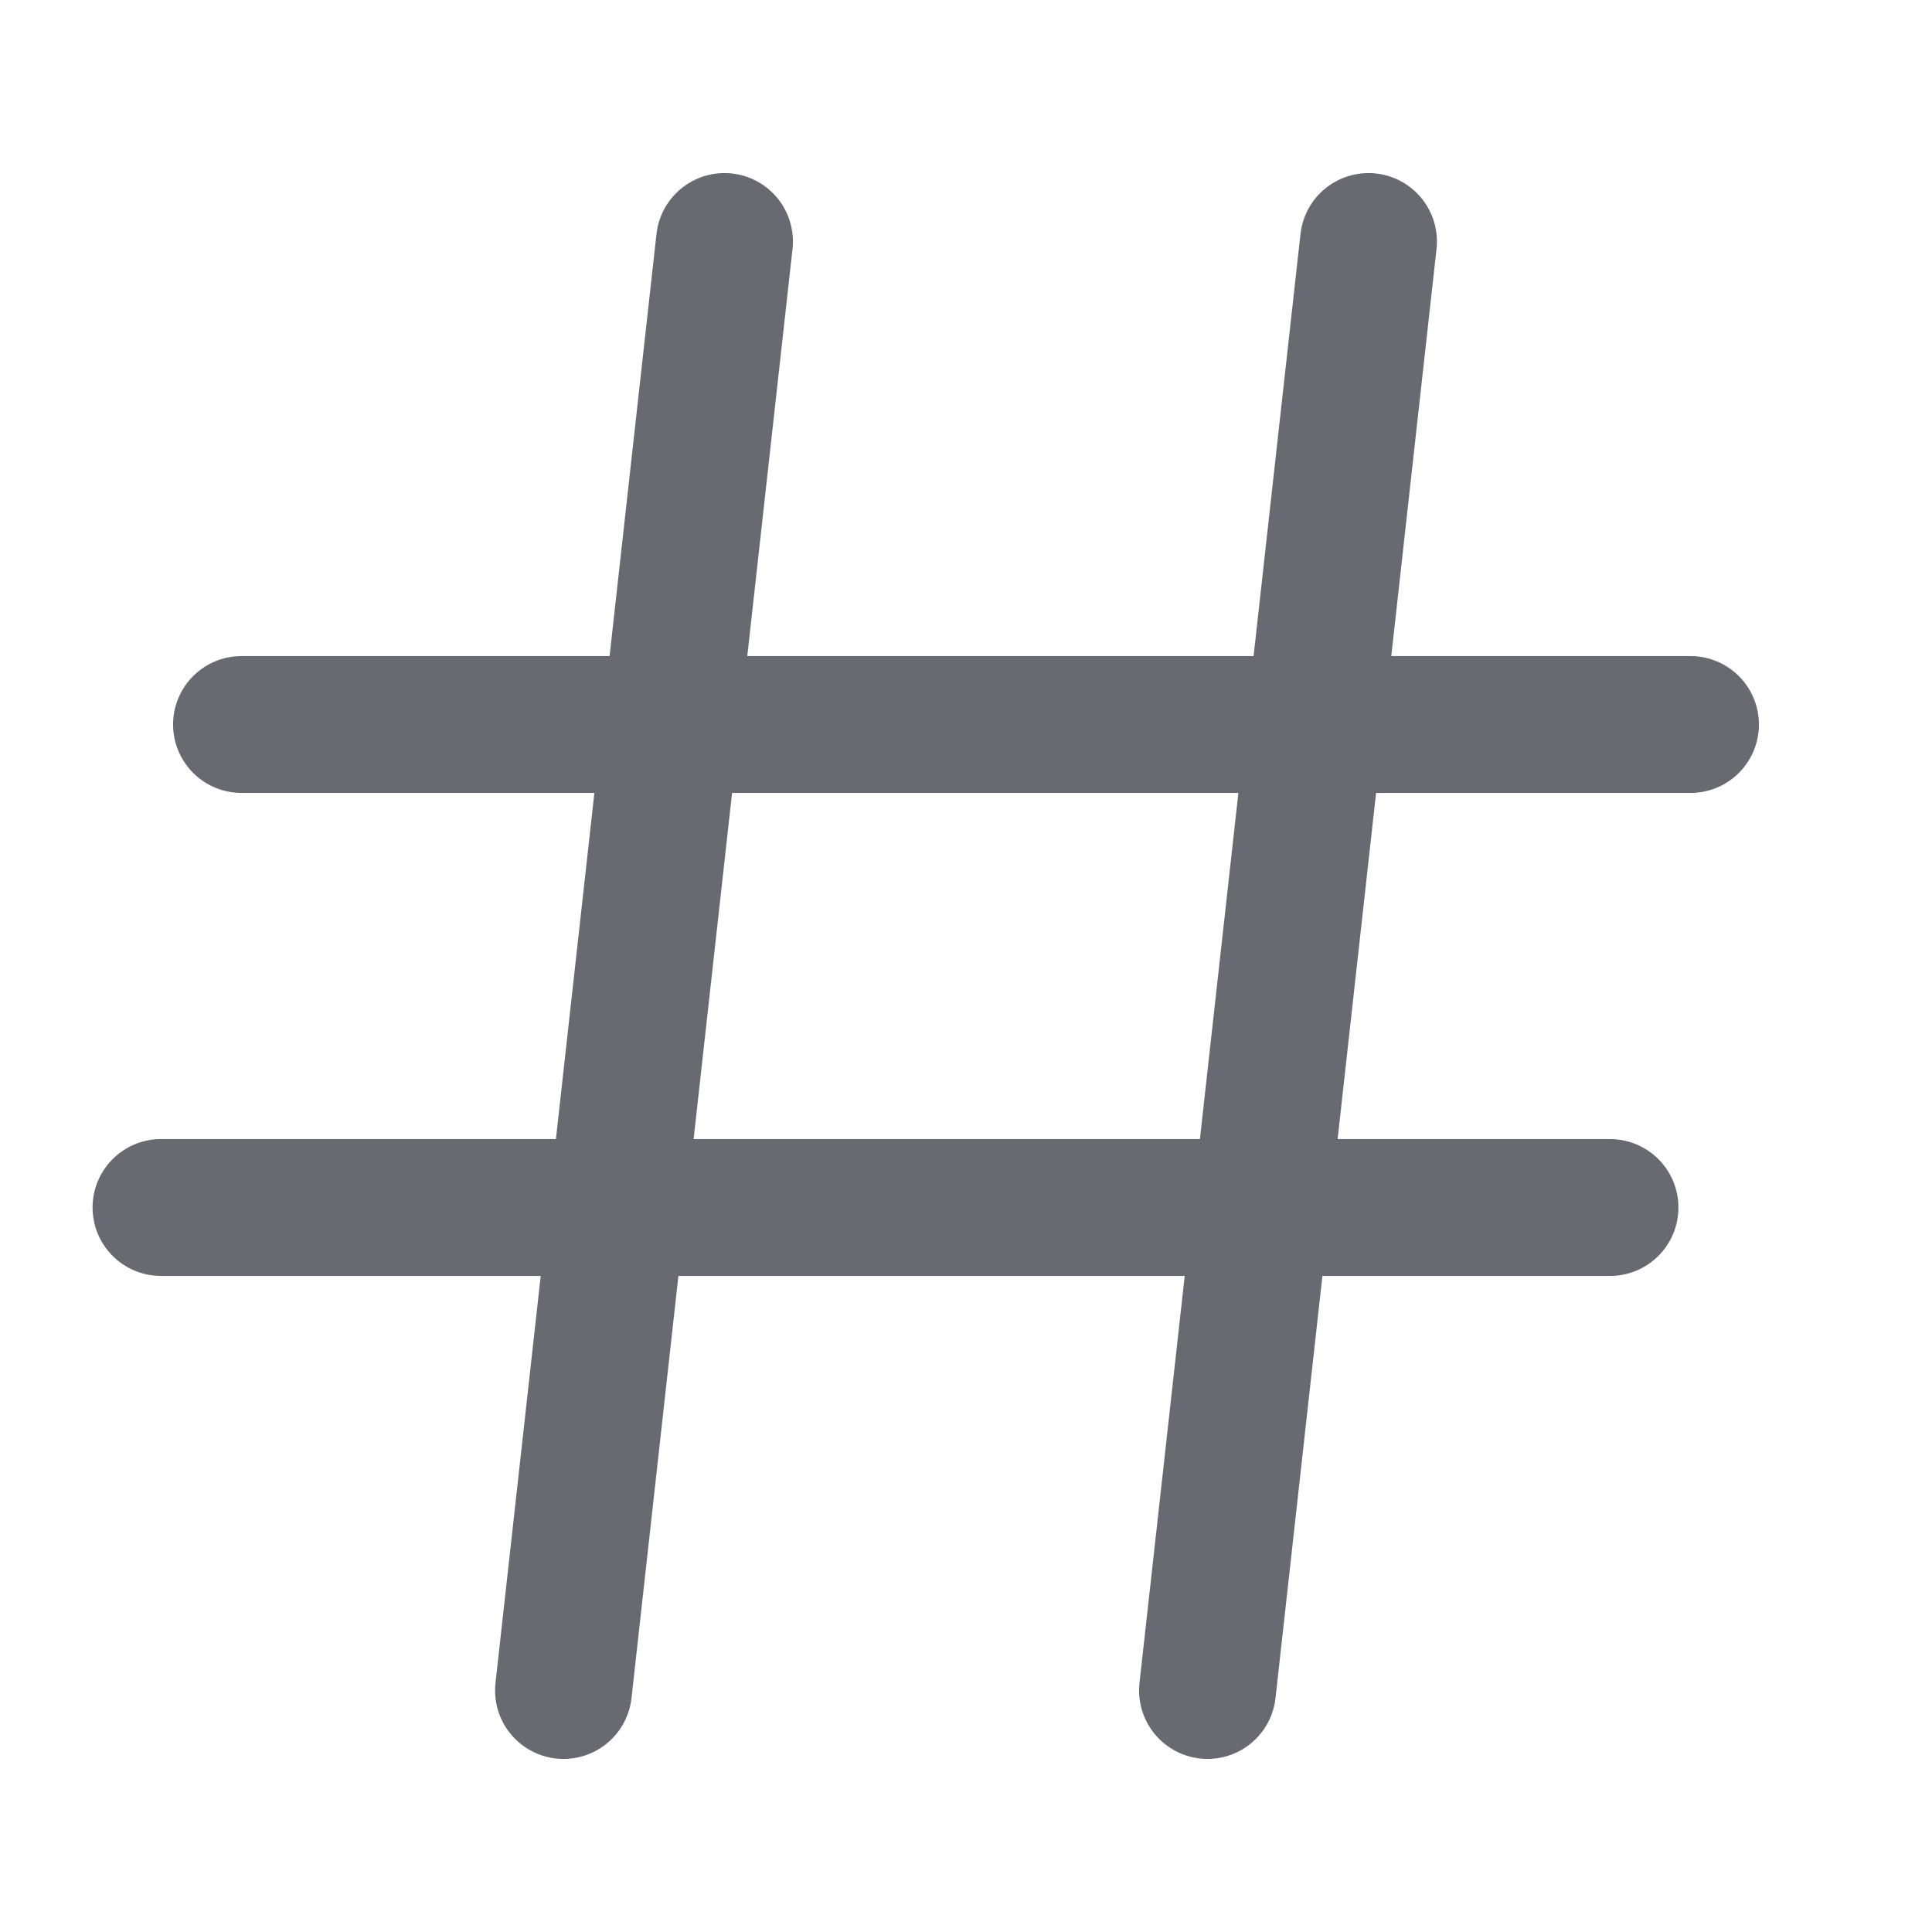
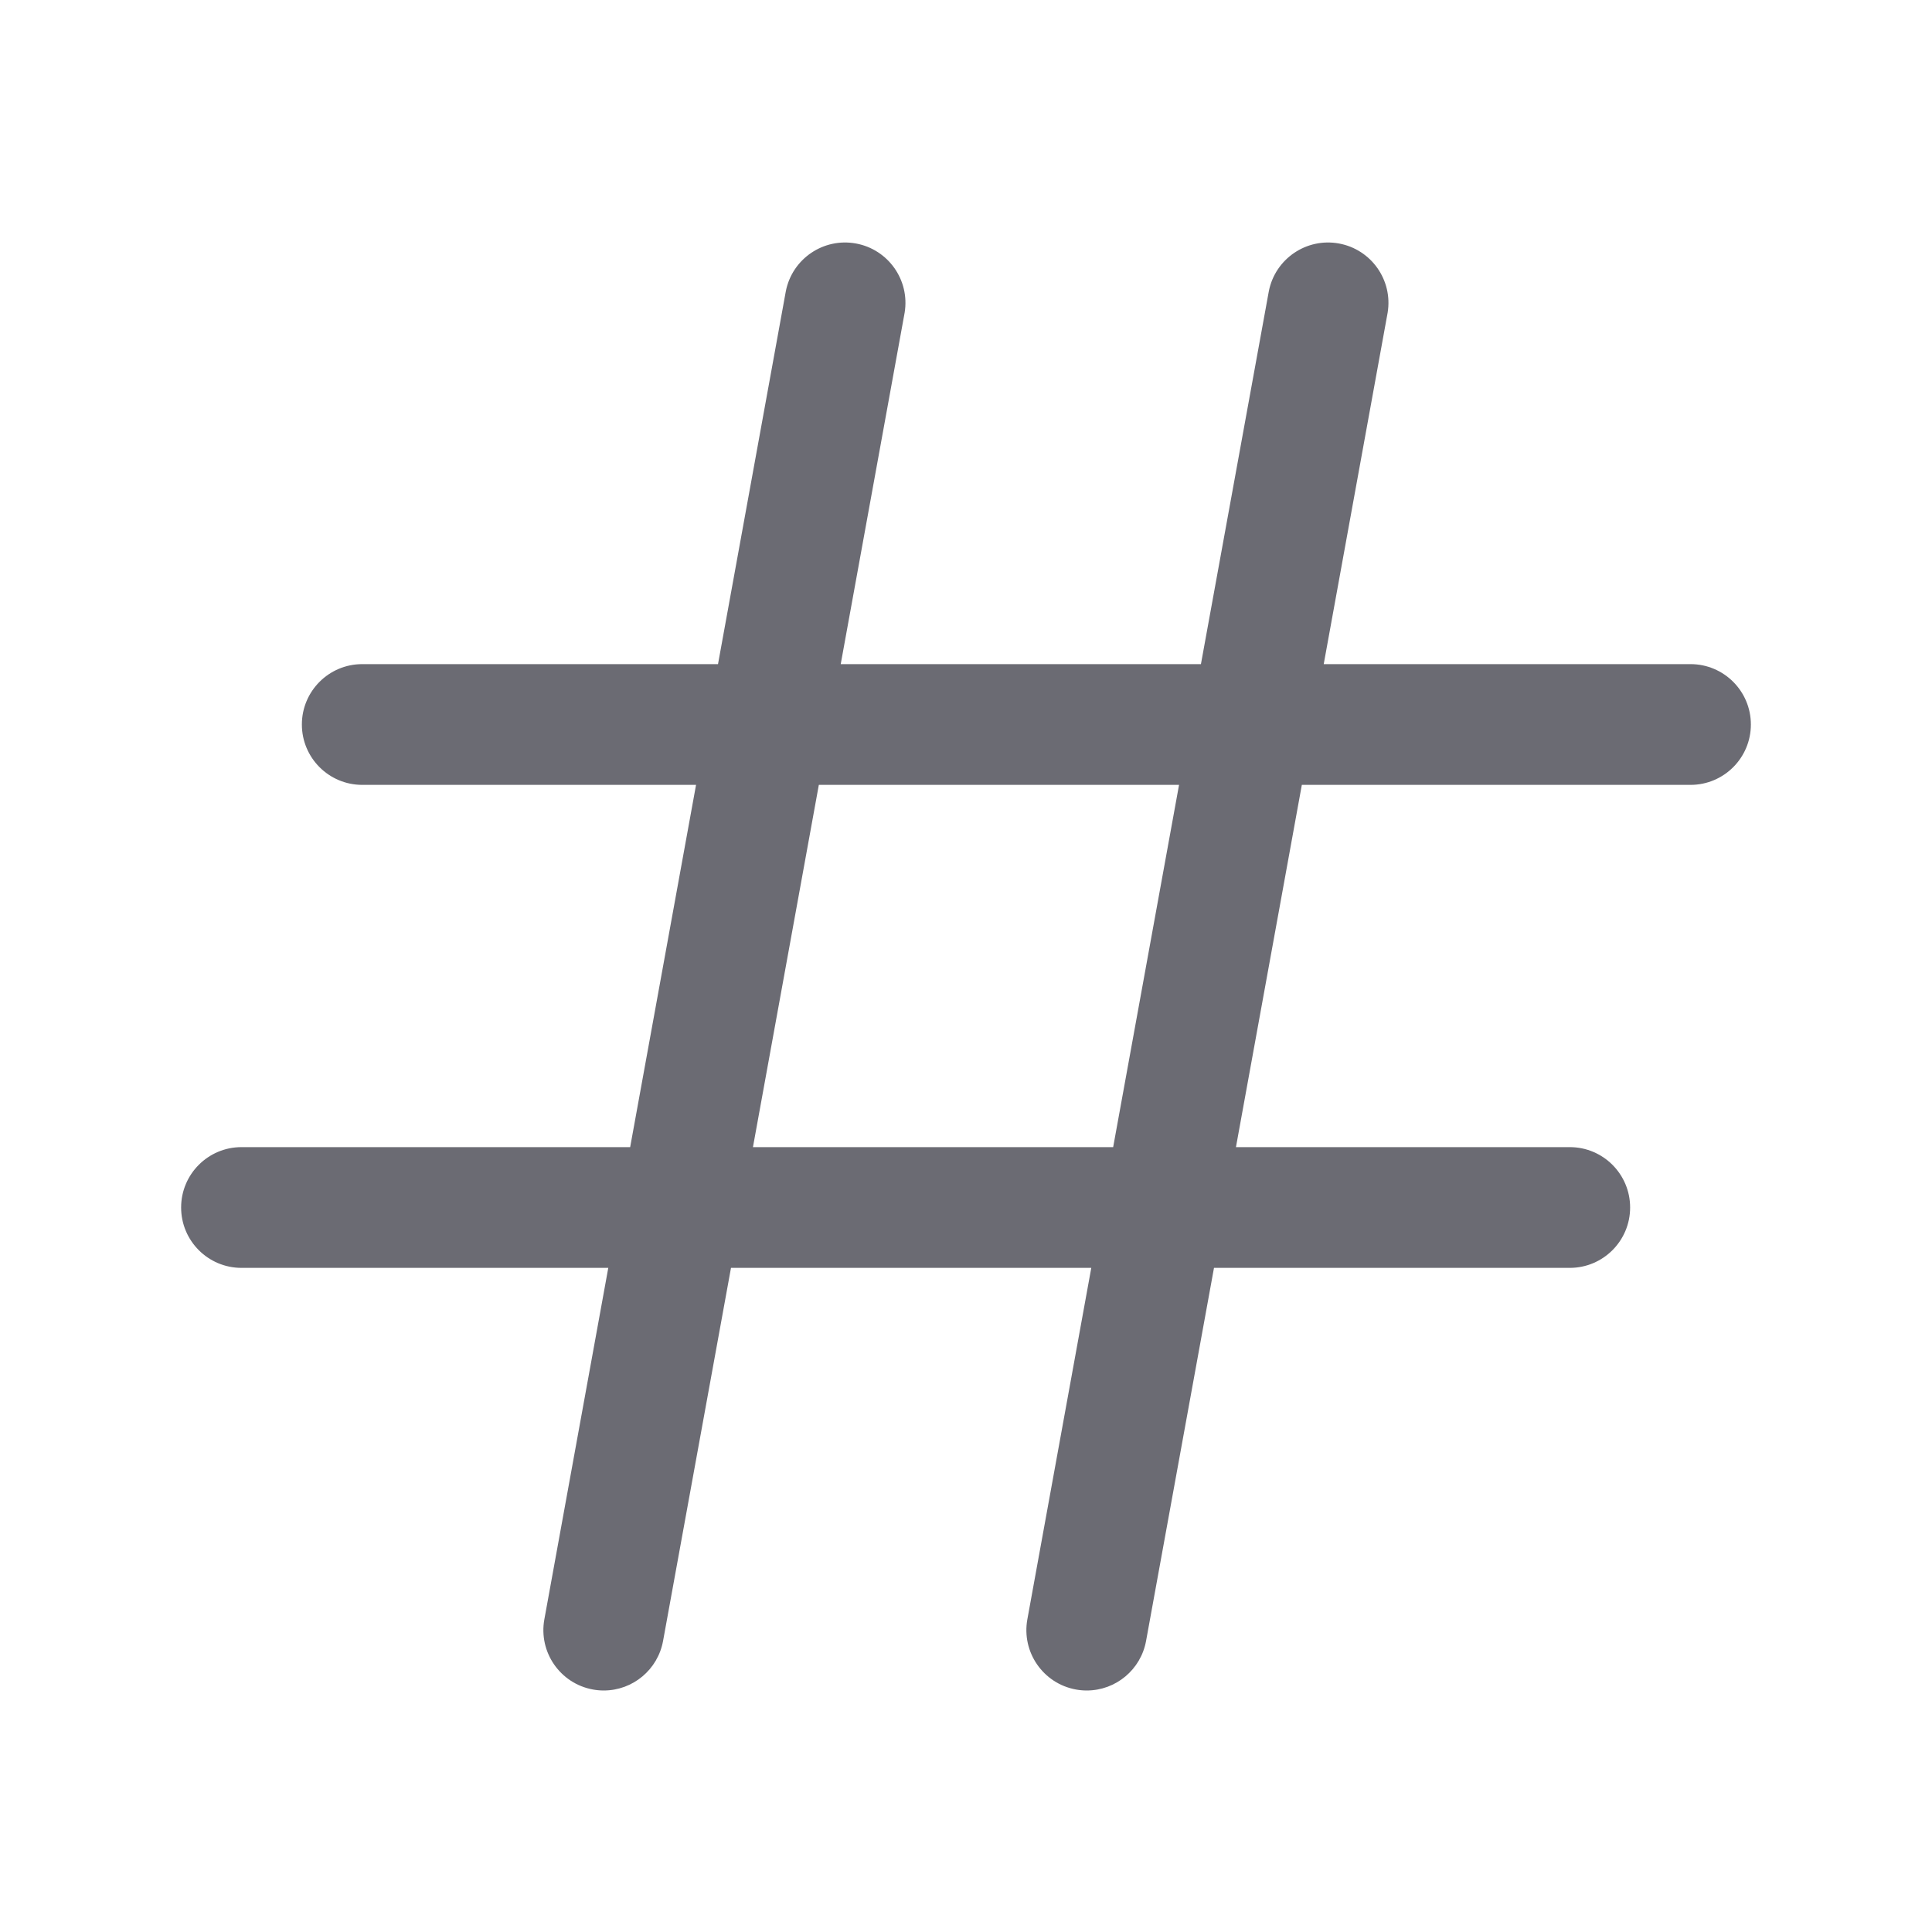
- <svg xmlns="http://www.w3.org/2000/svg" viewBox="0 0 24 24" fill="none" stroke="#696971" stroke-width="1.7" stroke-linecap="round" stroke-linejoin="round">
-   <path d="m9 3-2 18M17 3l-2 18M3 9h18M2 15h18" />
+ <svg xmlns="http://www.w3.org/2000/svg" viewBox="0 0 256 256" aria-hidden="true">
+   <path fill="#6b6b73" d="M224 88h-48.6l8.47-46.57a8 8 0 0 0-15.74-2.86l-9 49.43H111.4l8.47-46.57a8 8 0 0 0-15.74-2.86L95.14 88H48a8 8 0 0 0 0 16h44.23l-8.73 48H32a8 8 0 0 0 0 16h48.6l-8.47 46.57a8 8 0 0 0 6.44 9.3A8 8 0 0 0 80 224a8 8 0 0 0 7.86-6.57l9-49.43h47.74l-8.47 46.57a8 8 0 0 0 6.44 9.3a8 8 0 0 0 1.43.13a8 8 0 0 0 7.86-6.57l9-49.43H208a8 8 0 0 0 0-16h-44.23l8.73-48H224a8 8 0 0 0 0-16m-76.5 64H99.77l8.73-48h47.73Z" />
</svg>
